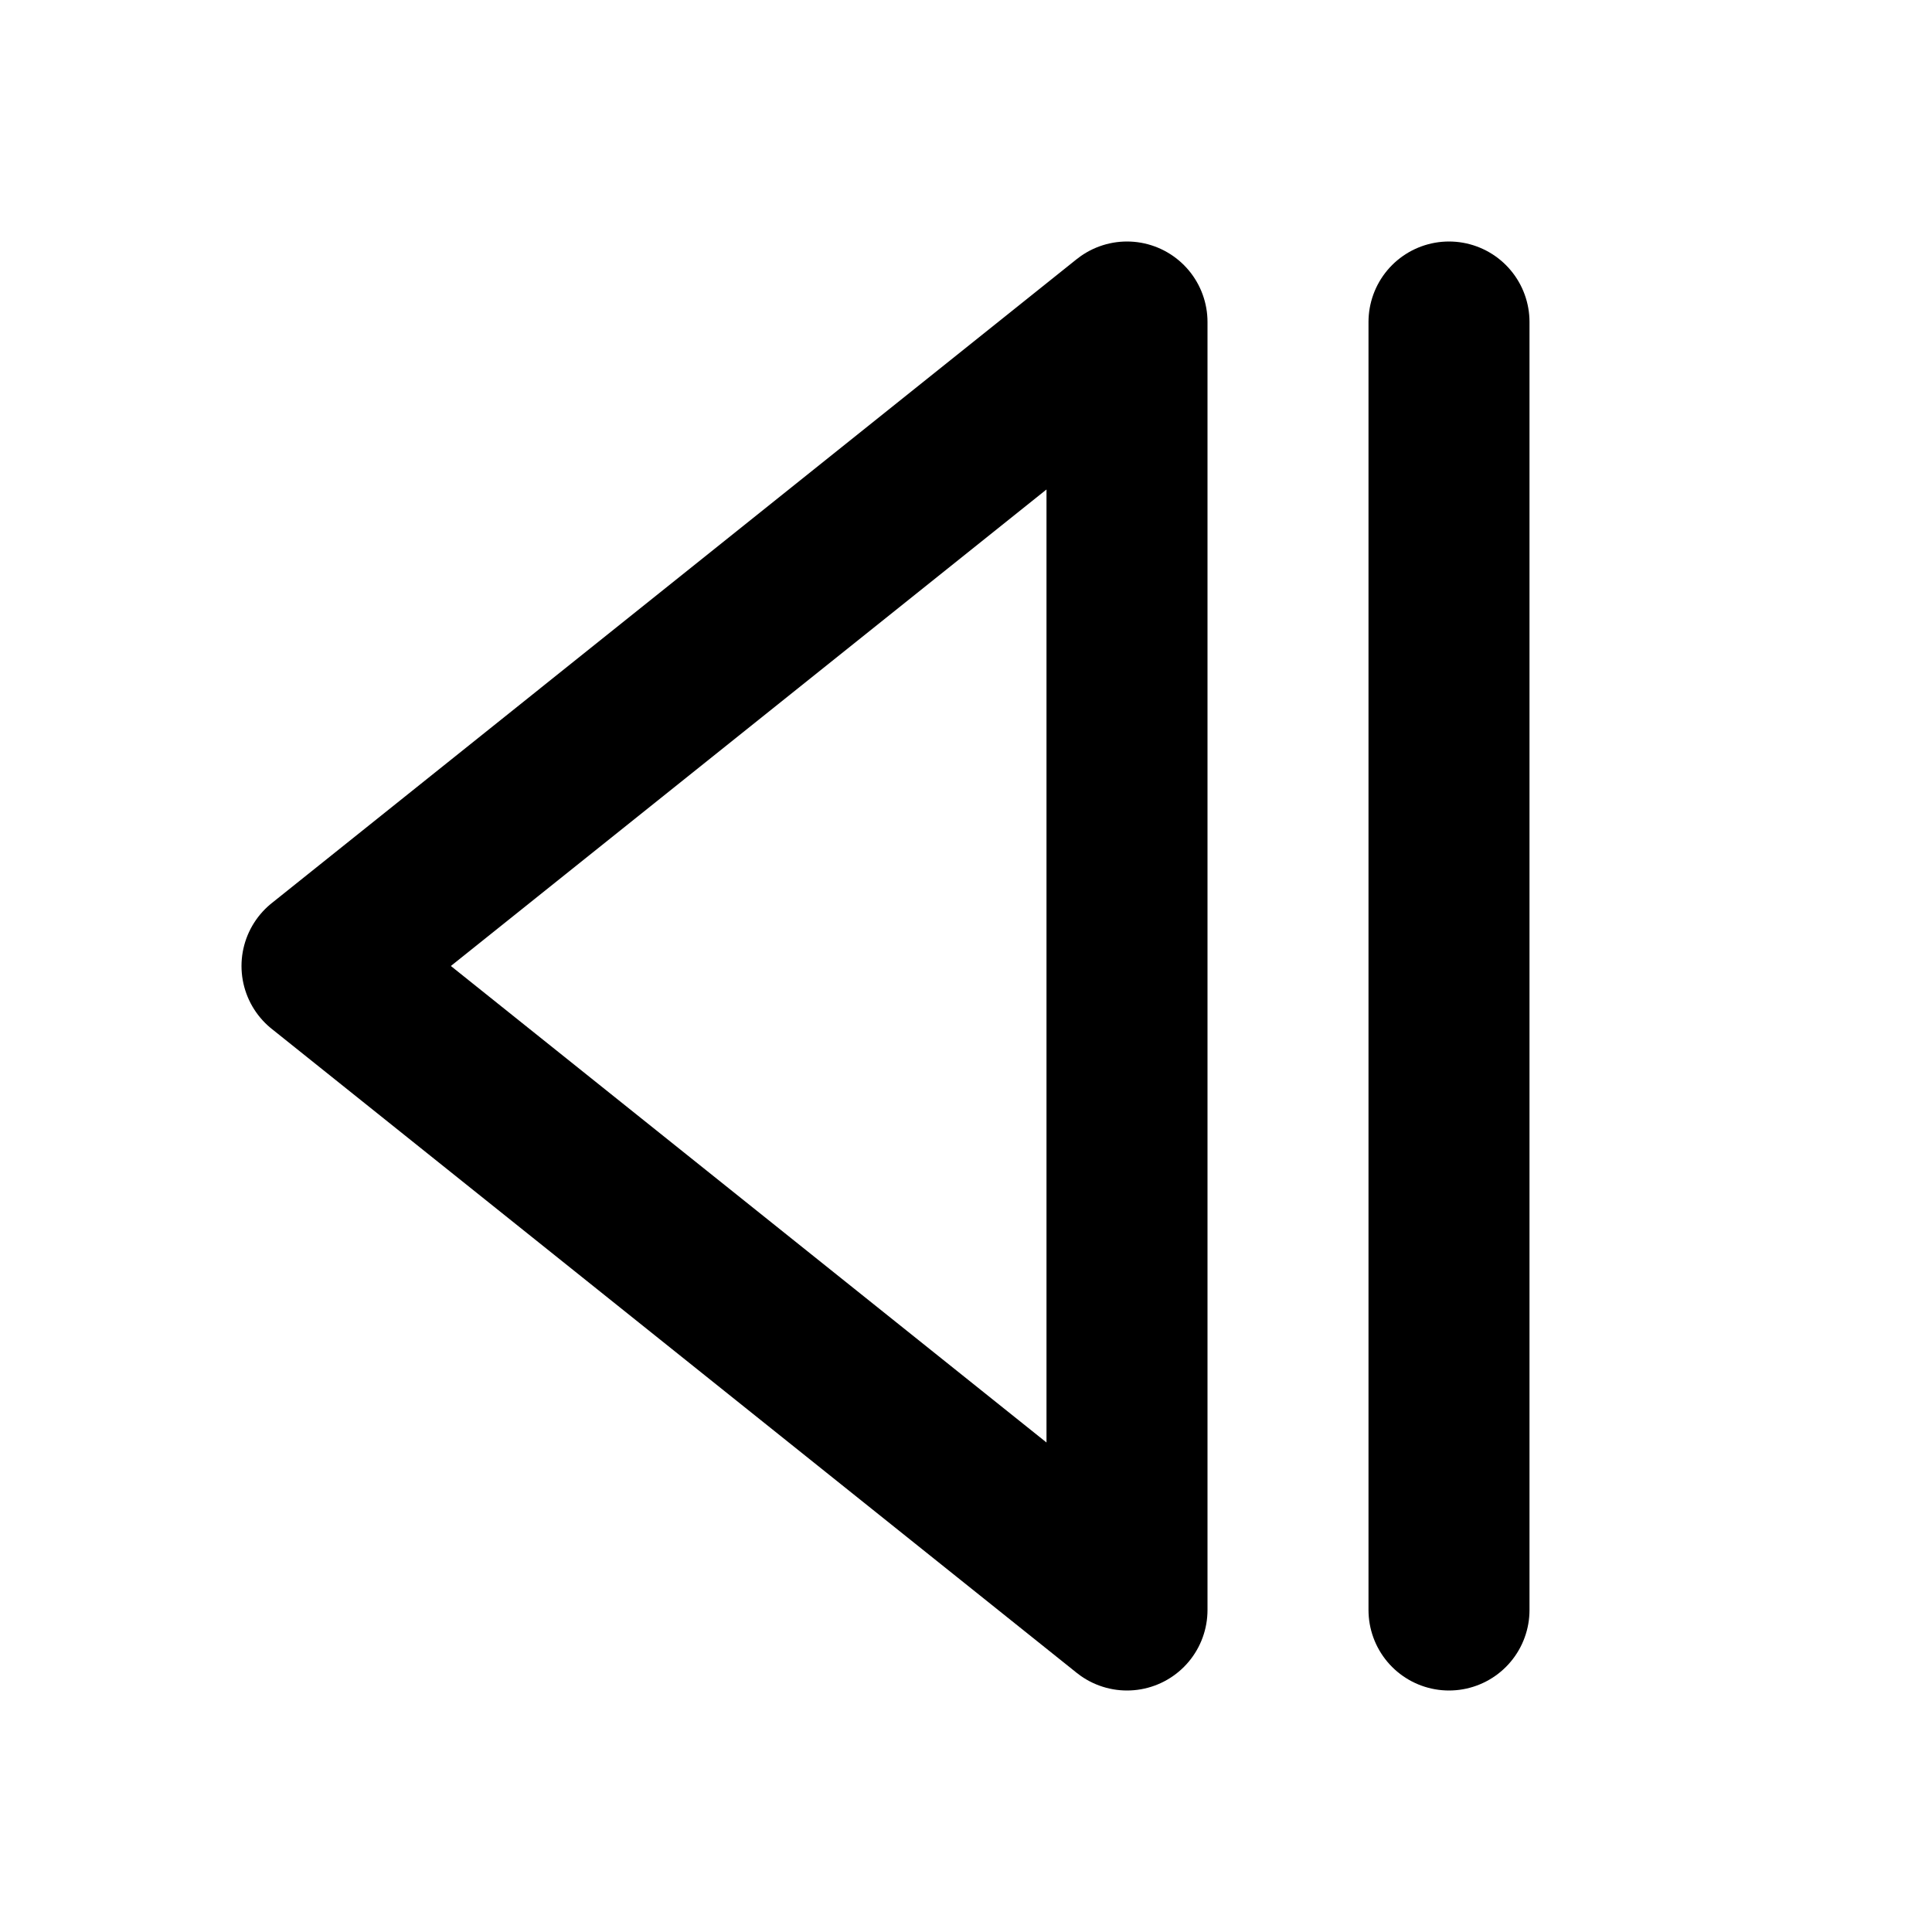
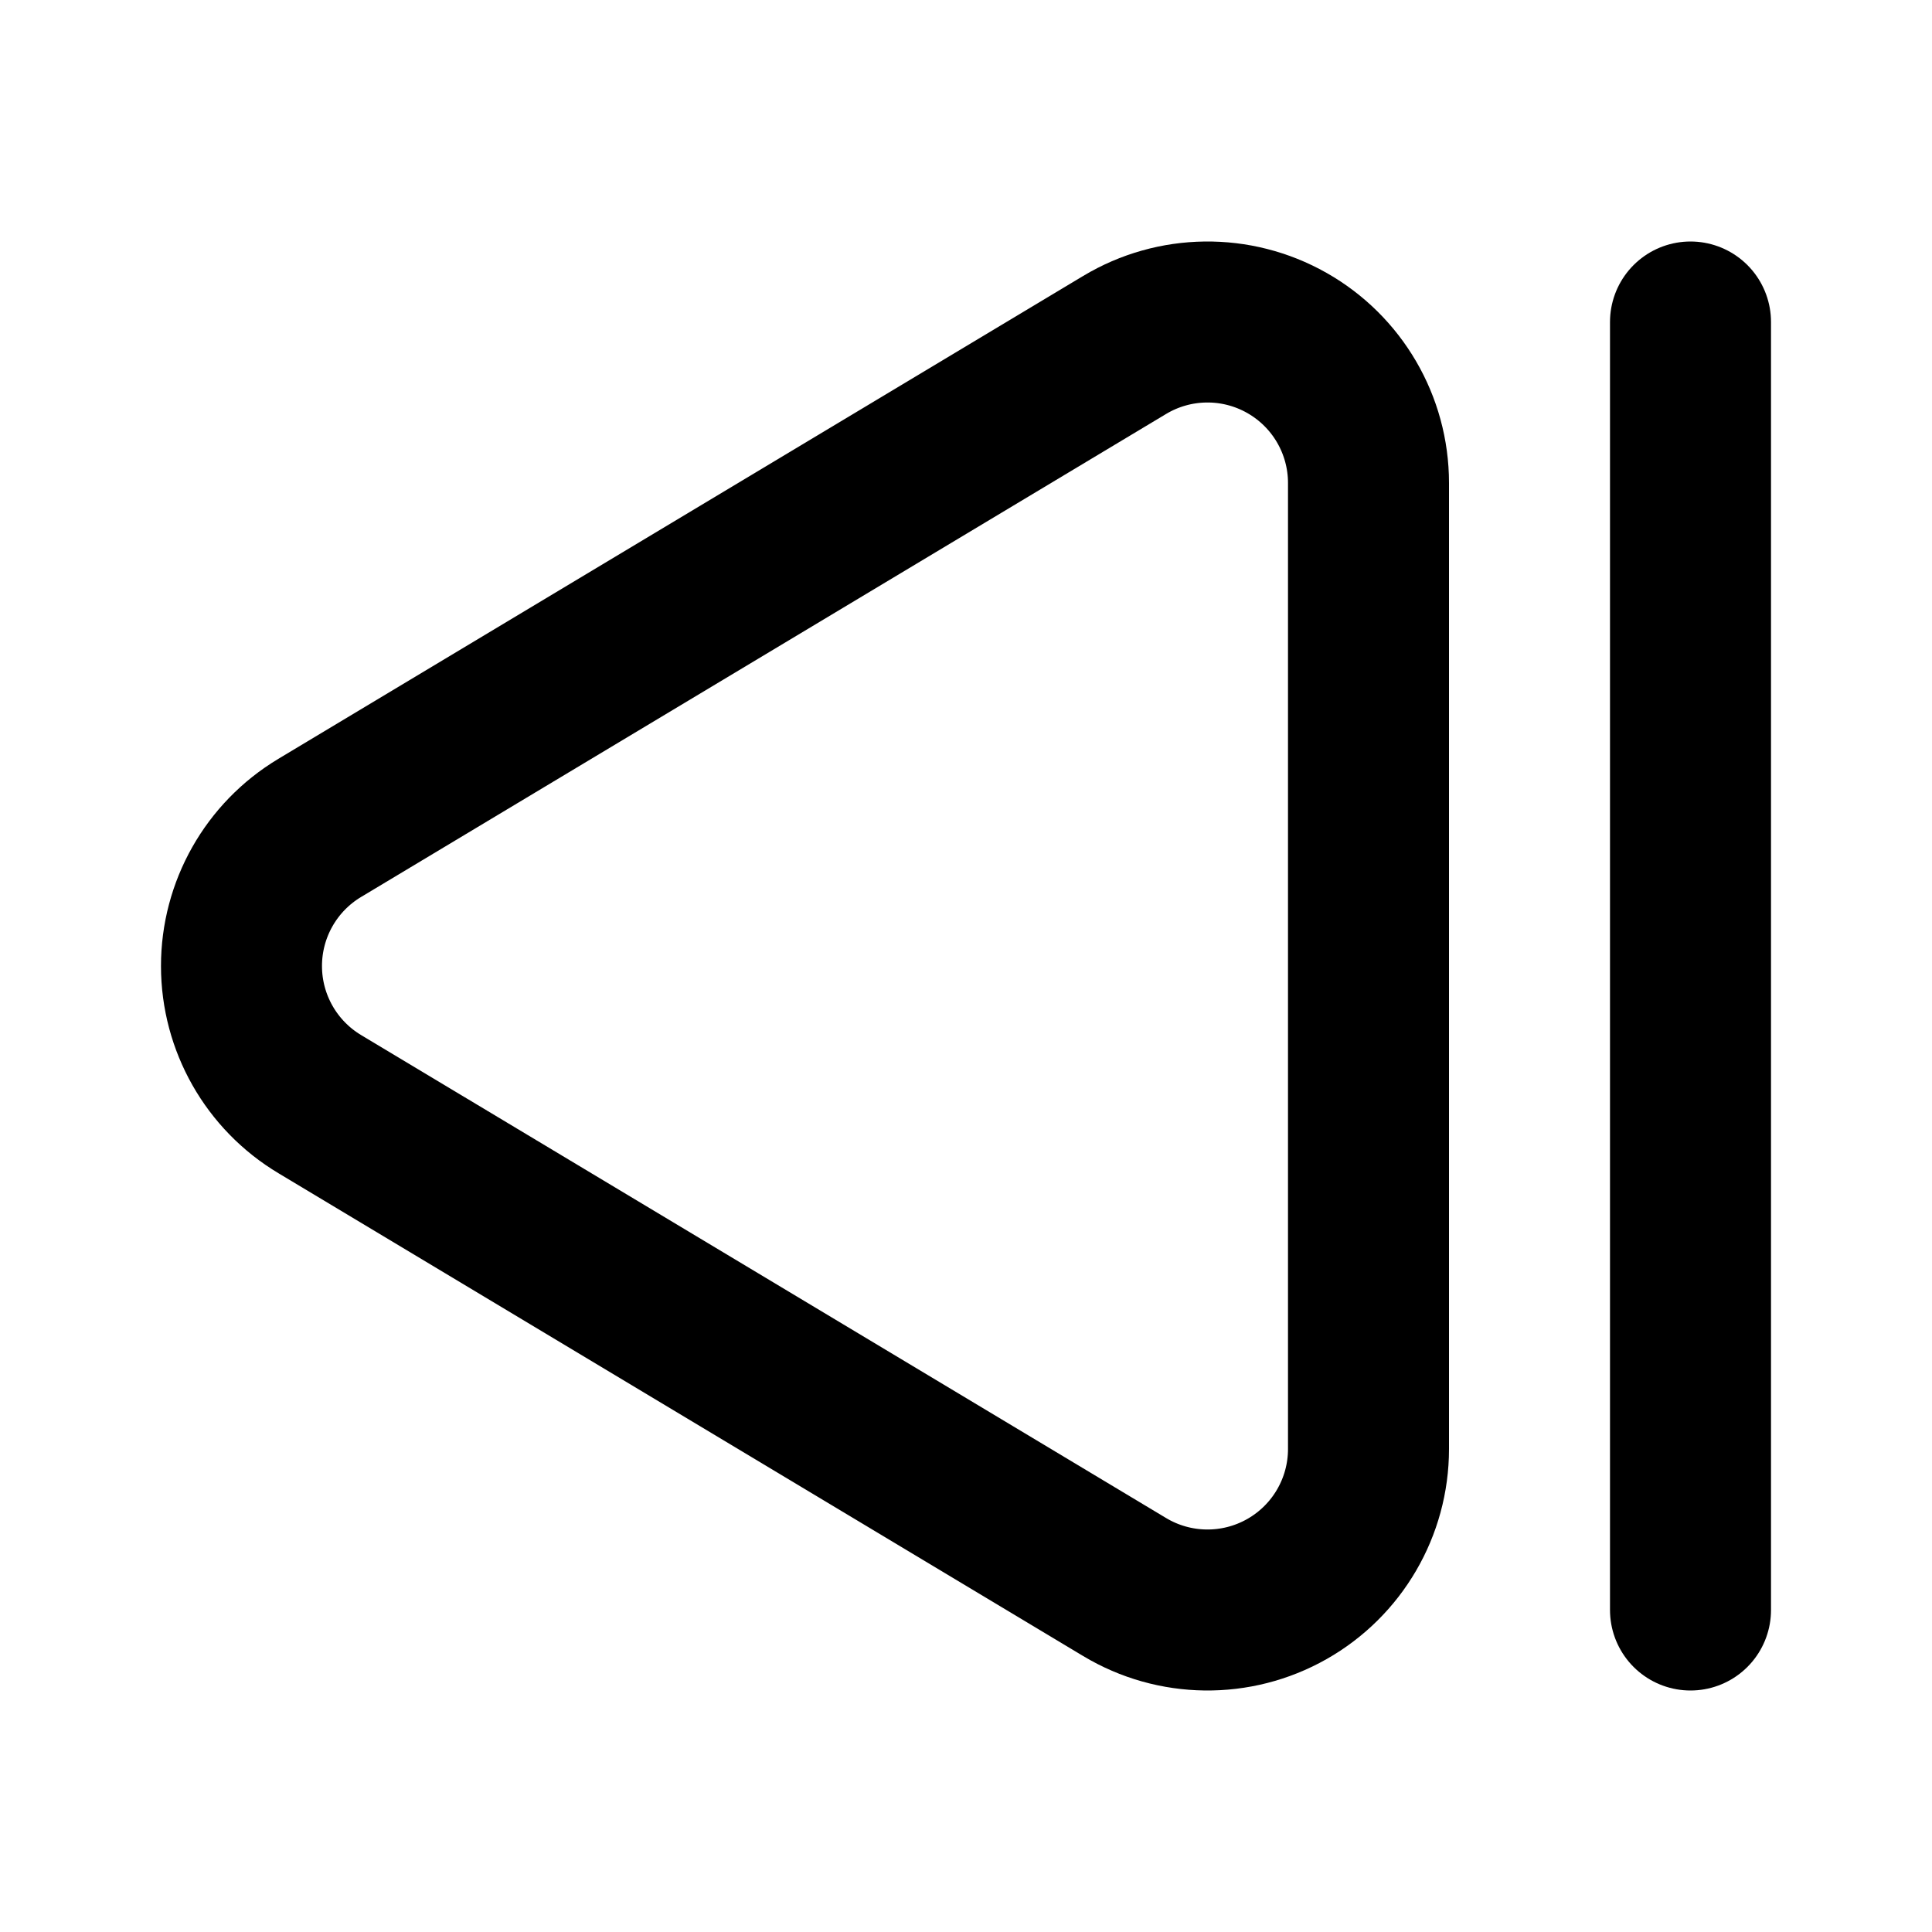
<svg xmlns="http://www.w3.org/2000/svg" width="24" height="24" viewBox="0 0 24 24" fill="none" stroke="currentColor" stroke-width="2" stroke-linecap="round" stroke-linejoin="round">
-   <line x1="18" x2="18" y1="20" y2="4" />
-   <polygon points="14,20 4,12 14,4" />
+   <path d="M13.971 4.285A2 2 0 0 1 17 6v12a2 2 0 0 1-3.029 1.715l-9.997-5.998a2 2 0 0 1-.003-3.432z" />
+   <path d="M21 20V4" />
</svg>
